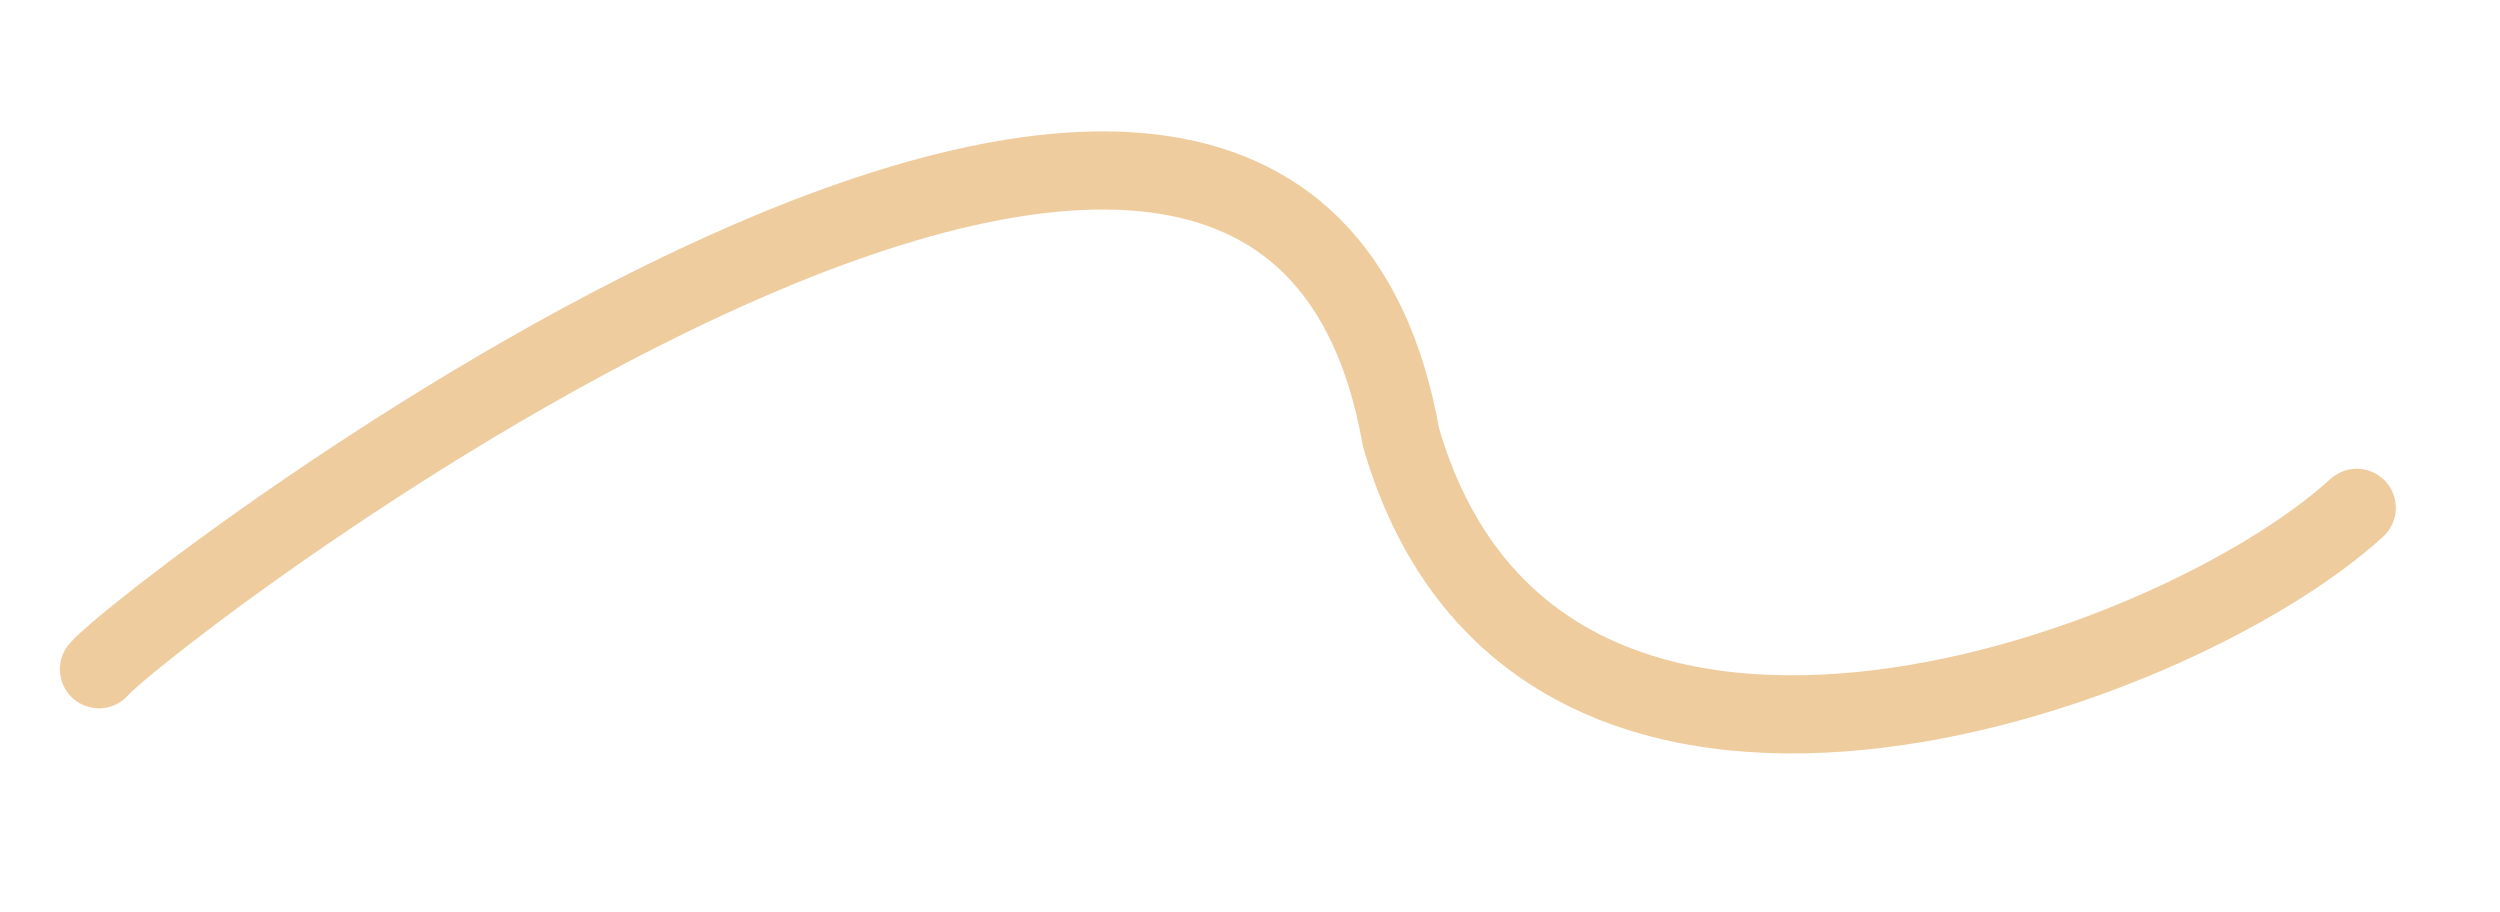
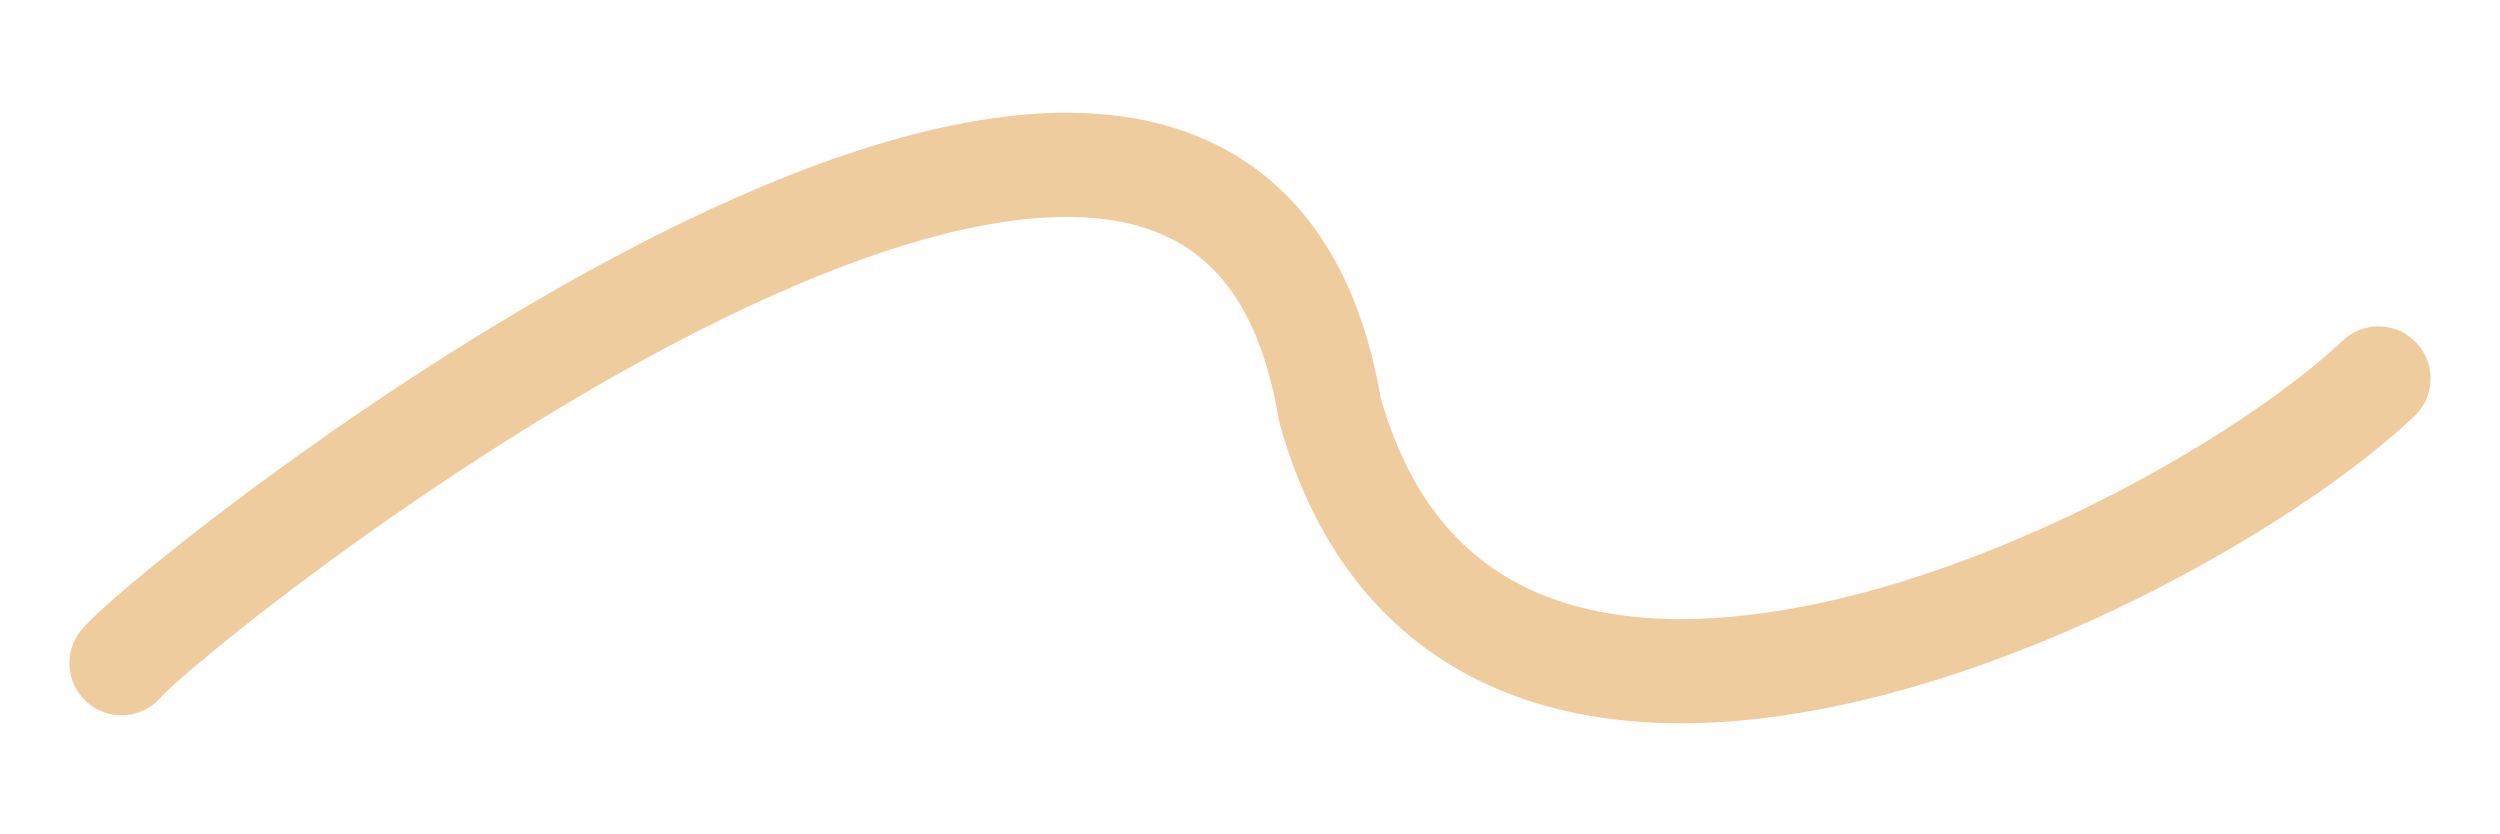
- <svg xmlns="http://www.w3.org/2000/svg" version="1.1" id="Layer_1" x="0px" y="0px" width="96" height="35" viewBox="0 0 96 35" enable-background="new 0 0 96 35" xml:space="preserve">
-   <path fill="none" stroke="#EFCC9E" stroke-width="3" stroke-linecap="round" stroke-linejoin="bevel" stroke-miterlimit="10" d="  M3.8,25.7c1.9-2.2,45.3-35.5,50-8.9C59,34.7,83.4,26,90.5,19.5" />
+ <svg xmlns="http://www.w3.org/2000/svg" version="1.1" id="Layer_1" x="0px" y="0px" width="72" height="24" viewBox="0 0 72 24" enable-background="new 0 0 72 24" xml:space="preserve">
+   <path fill="none" stroke="#EFCC9E" stroke-width="3" stroke-linecap="round" stroke-linejoin="bevel" stroke-miterlimit="10" d="  M3.5,19.1c1.5-1.8,31.7-26,34.8-7.3c4.1,14.6,24.6,4.4,30.2-0.9" />
</svg>
